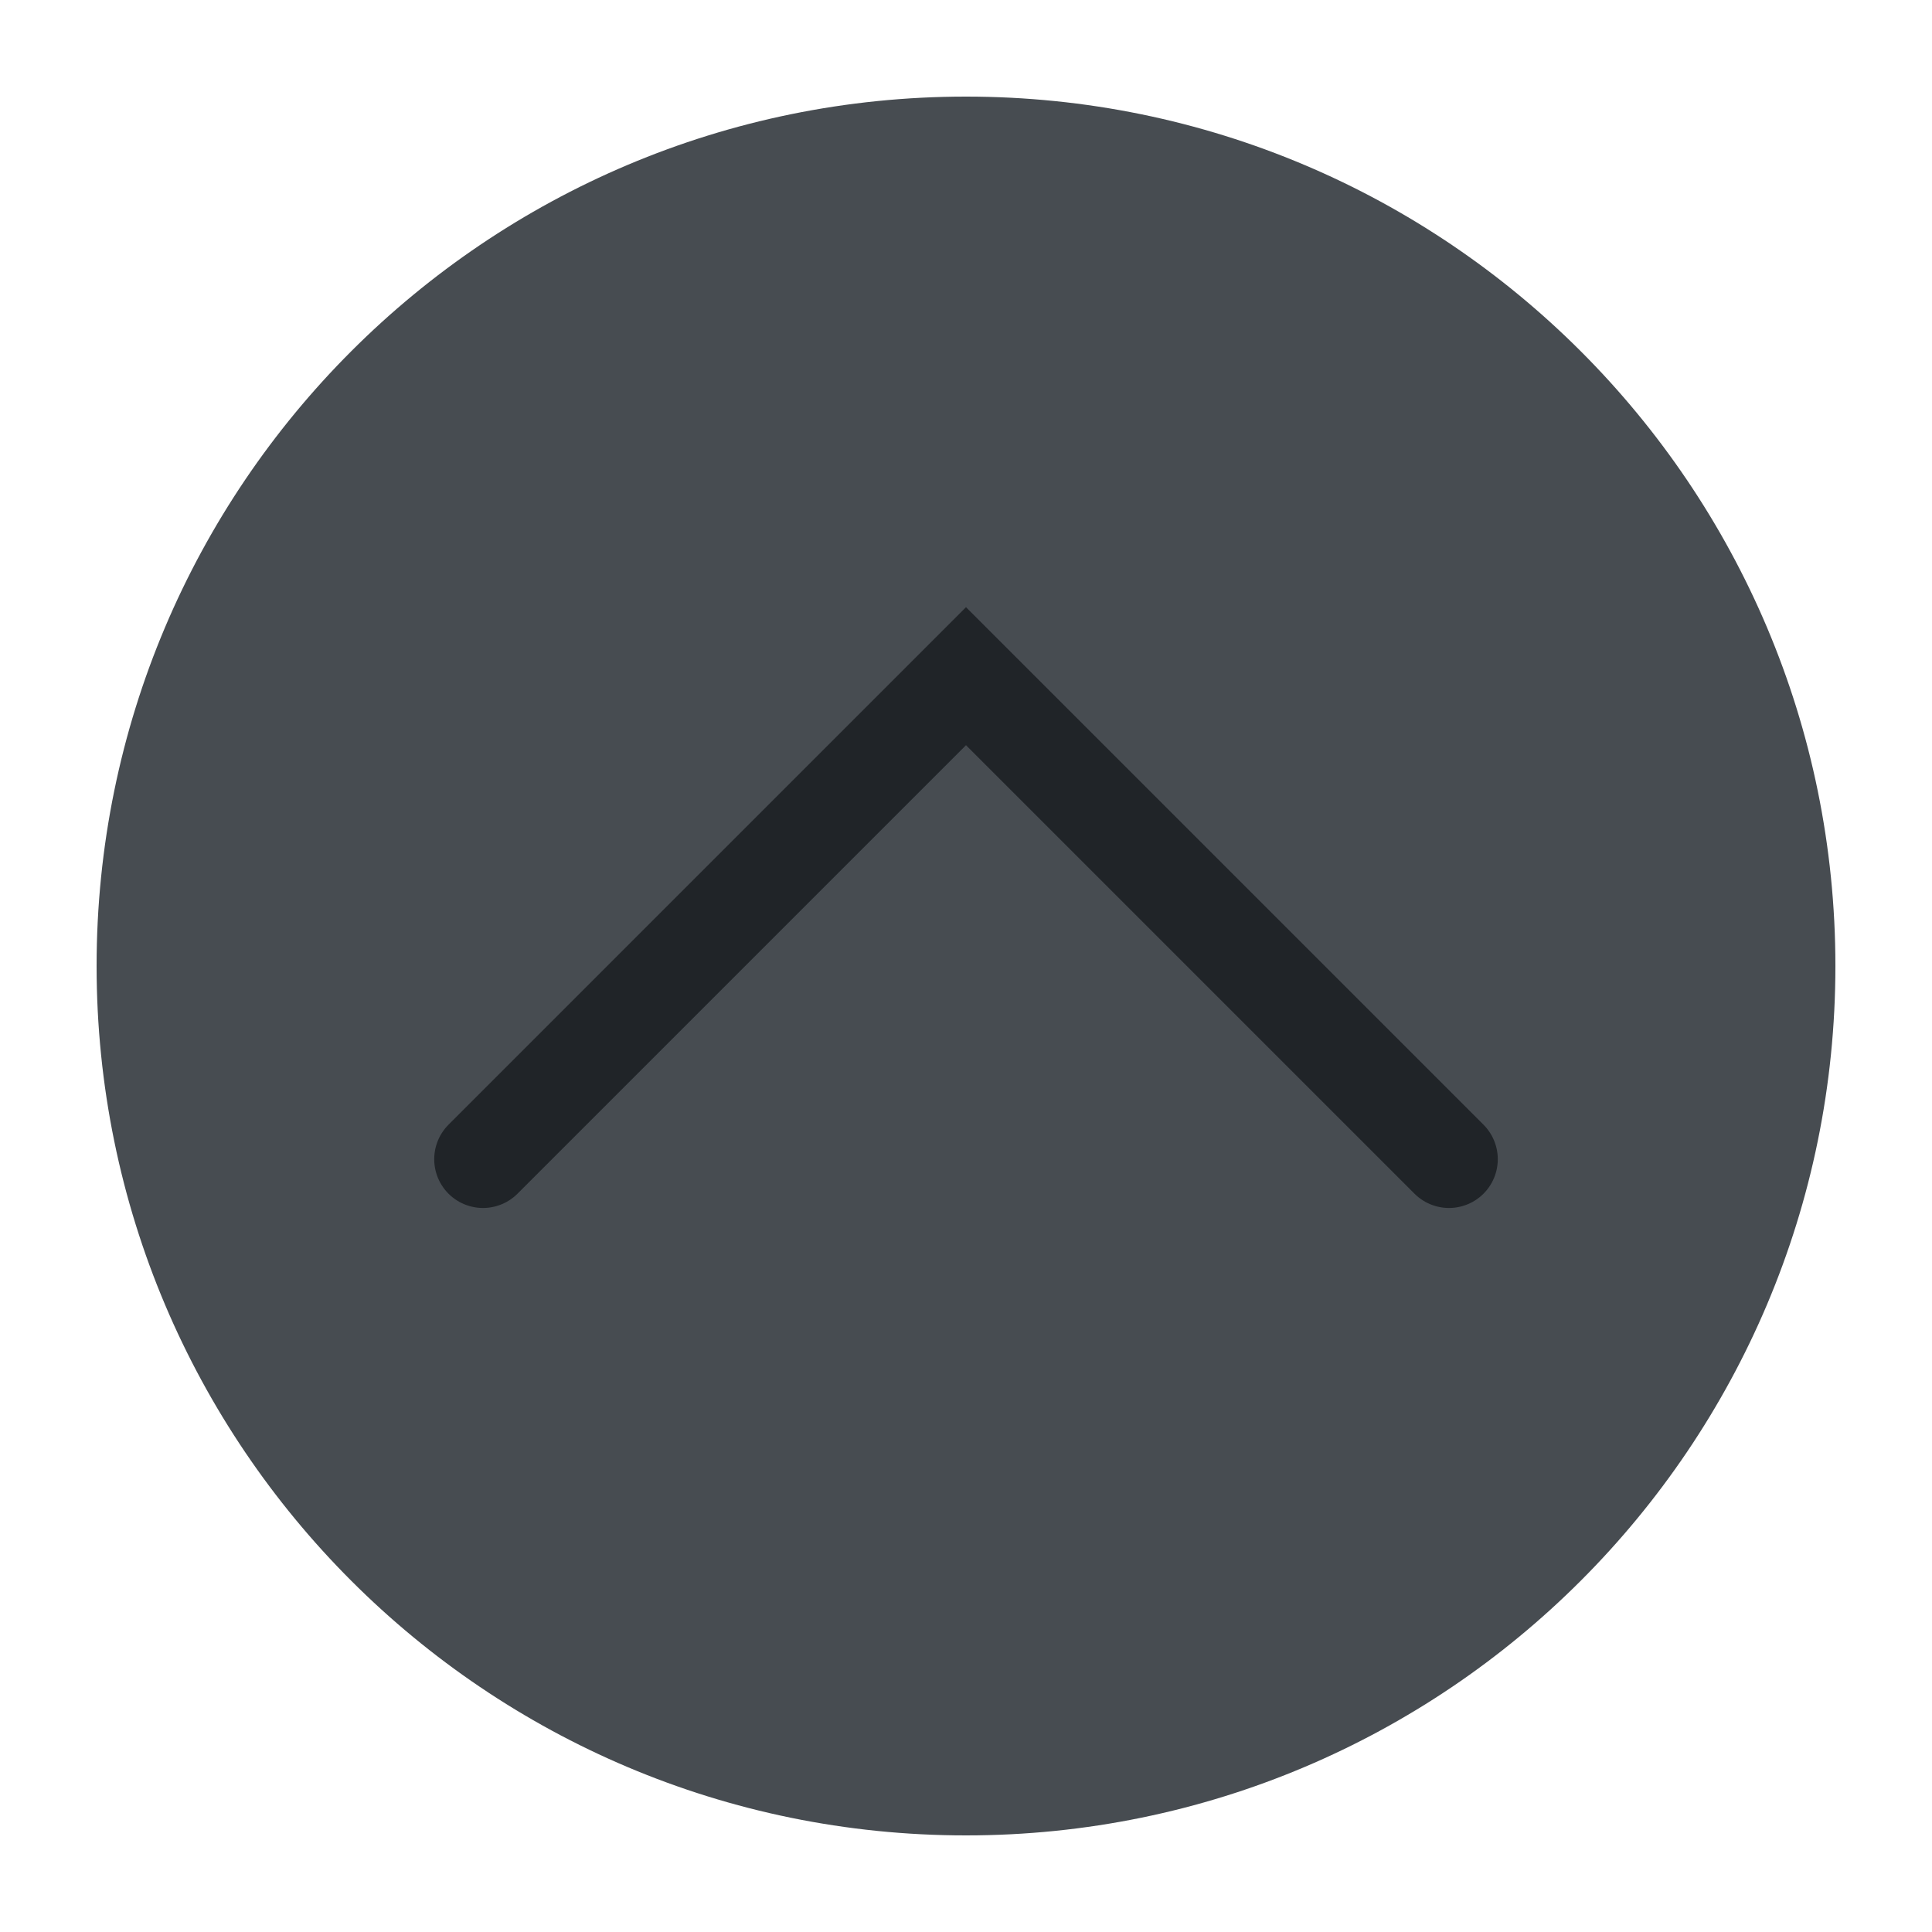
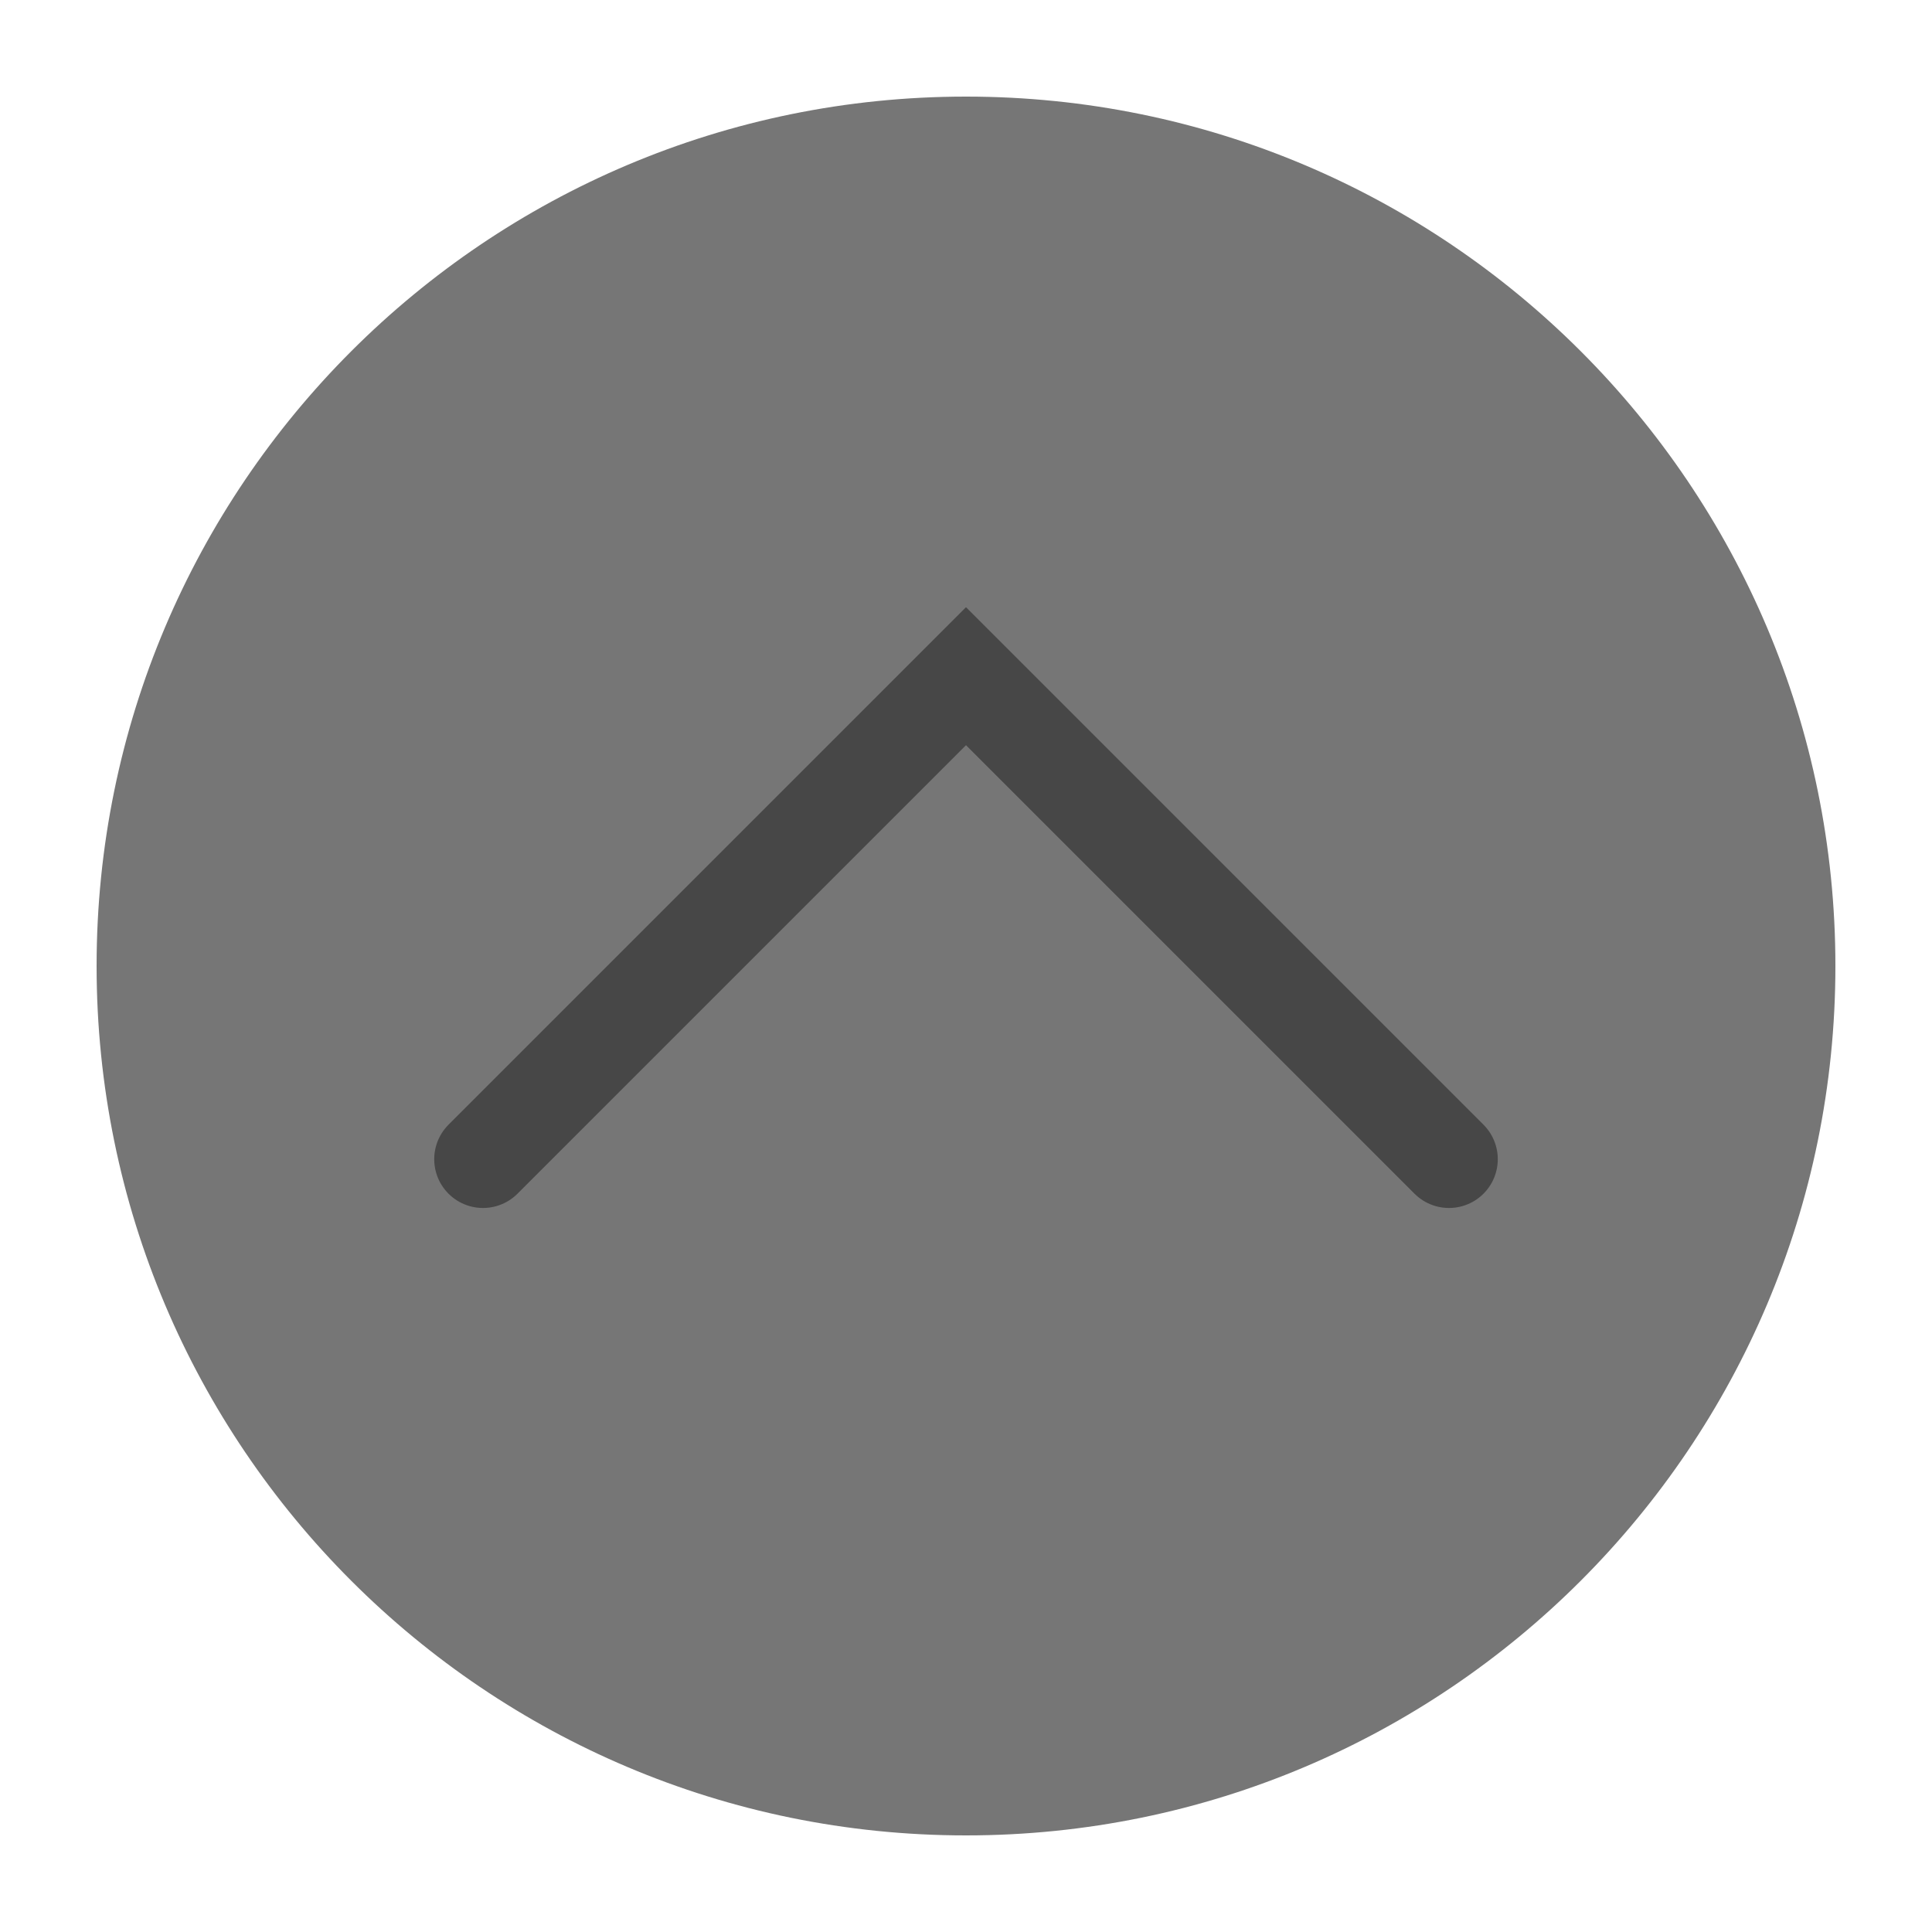
<svg xmlns="http://www.w3.org/2000/svg" viewBox="0 0 50 50" version="1.2" baseProfile="tiny">
  <defs>
</defs>
  <g fill="none" stroke="black" stroke-width="1" fill-rule="evenodd" stroke-linecap="square" stroke-linejoin="bevel">
-     <g fill="none" stroke="#000000" stroke-opacity="1" stroke-width="1" stroke-linecap="square" stroke-linejoin="bevel" transform="matrix(1,0,0,1,0,0)" font-family="Noto Sans" font-size="10" font-weight="400" font-style="normal">
+     <g fill="none" stroke="#000000" stroke-opacity="1" stroke-width="1" stroke-linecap="square" stroke-linejoin="bevel" transform="matrix(1,0,0,1,0,0)" font-family="Google Sans Flex" font-size="11" font-weight="500" font-style="normal">
</g>
-     <g fill="#474c51" fill-opacity="1" stroke="none" transform="matrix(2.5,0,0,2.5,2.5,2.5)" font-family="Noto Sans" font-size="10" font-weight="400" font-style="normal">
+     <g fill="#767676" fill-opacity="1" stroke="none" transform="matrix(2.5,0,0,2.5,2.5,2.5)" font-family="Google Sans Flex" font-size="11" font-weight="500" font-style="normal">
      <circle cx="9" cy="9" r="9" />
    </g>
-     <g fill="none" stroke="#202428" stroke-opacity="1" stroke-width="1.01" stroke-linecap="round" stroke-linejoin="miter" stroke-miterlimit="2" transform="matrix(2.5,0,0,2.5,2.5,2.5)" font-family="Noto Sans" font-size="10" font-weight="400" font-style="normal">
+     <g fill="none" stroke="#474747" stroke-opacity="1" stroke-width="1.01" stroke-linecap="round" stroke-linejoin="miter" stroke-miterlimit="2" transform="matrix(2.5,0,0,2.5,2.5,2.5)" font-family="Google Sans Flex" font-size="11" font-weight="500" font-style="normal">
      <polyline fill="none" vector-effect="none" points="4,11 9,6 14,11 " />
    </g>
-     <g fill="none" stroke="#000000" stroke-opacity="1" stroke-width="1" stroke-linecap="square" stroke-linejoin="bevel" transform="matrix(1,0,0,1,0,0)" font-family="Noto Sans" font-size="10" font-weight="400" font-style="normal">
+     <g fill="none" stroke="#000000" stroke-opacity="1" stroke-width="1" stroke-linecap="square" stroke-linejoin="bevel" transform="matrix(1,0,0,1,0,0)" font-family="Google Sans Flex" font-size="11" font-weight="500" font-style="normal">
</g>
  </g>
</svg>
